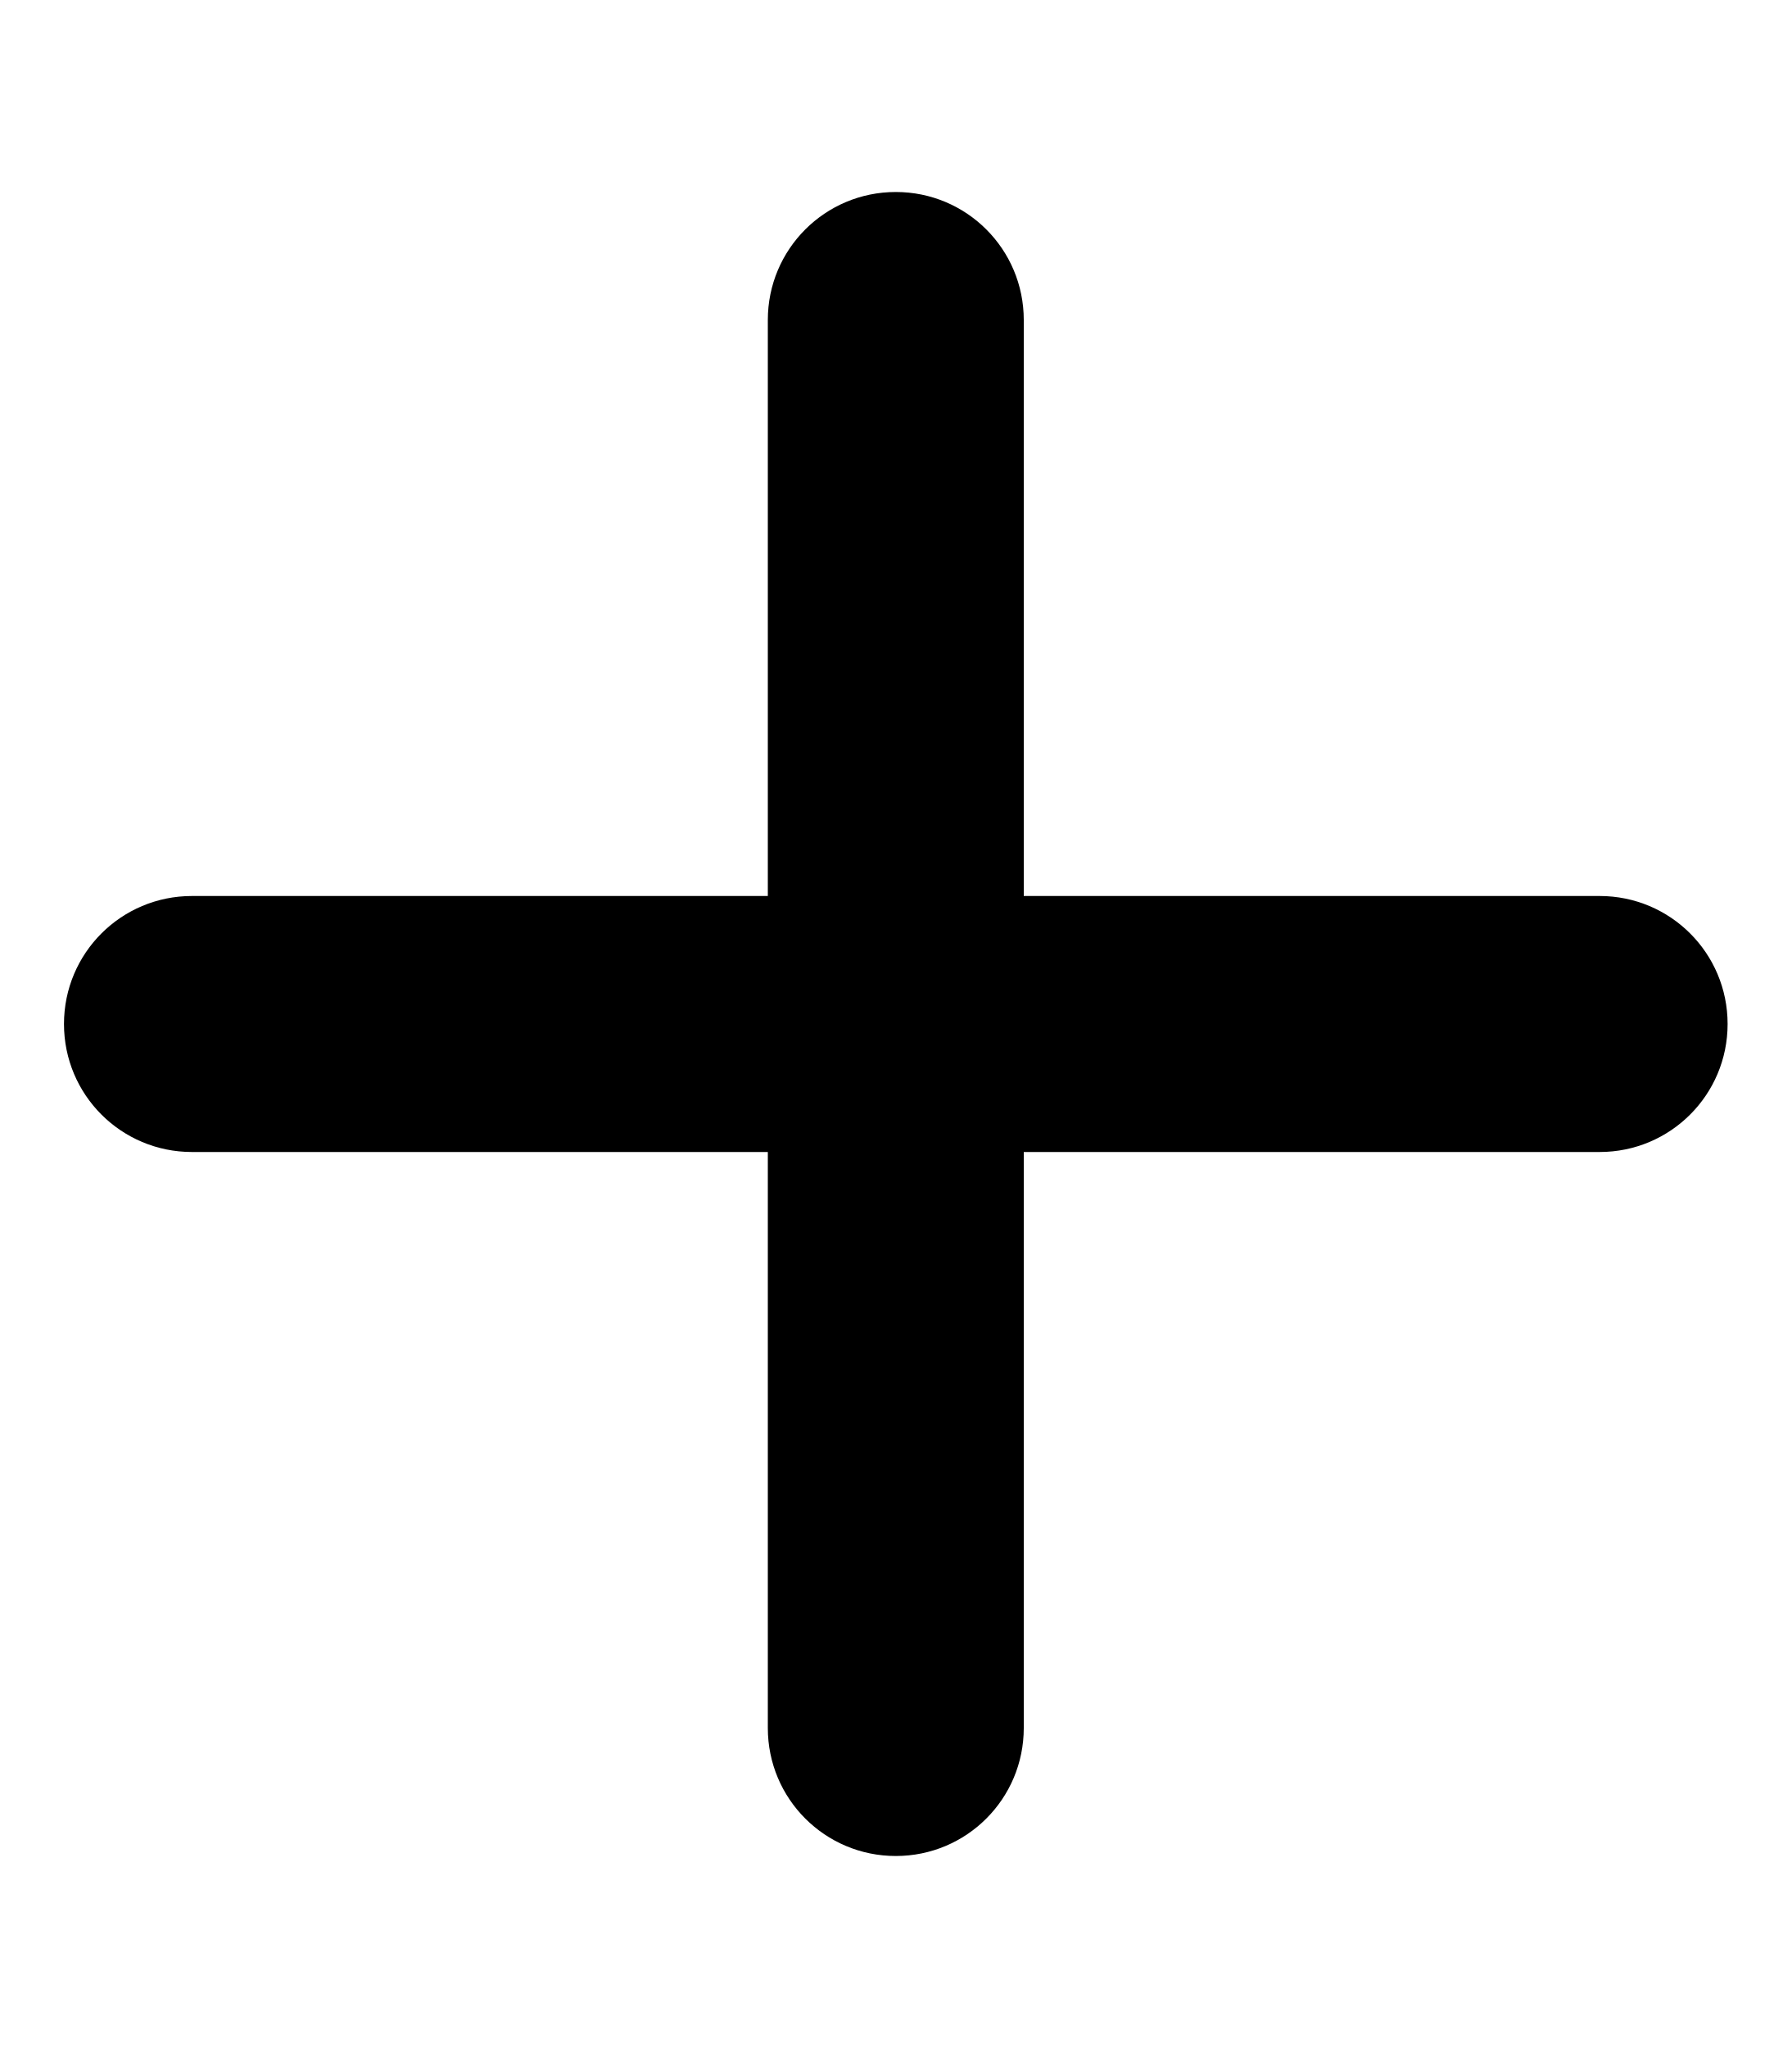
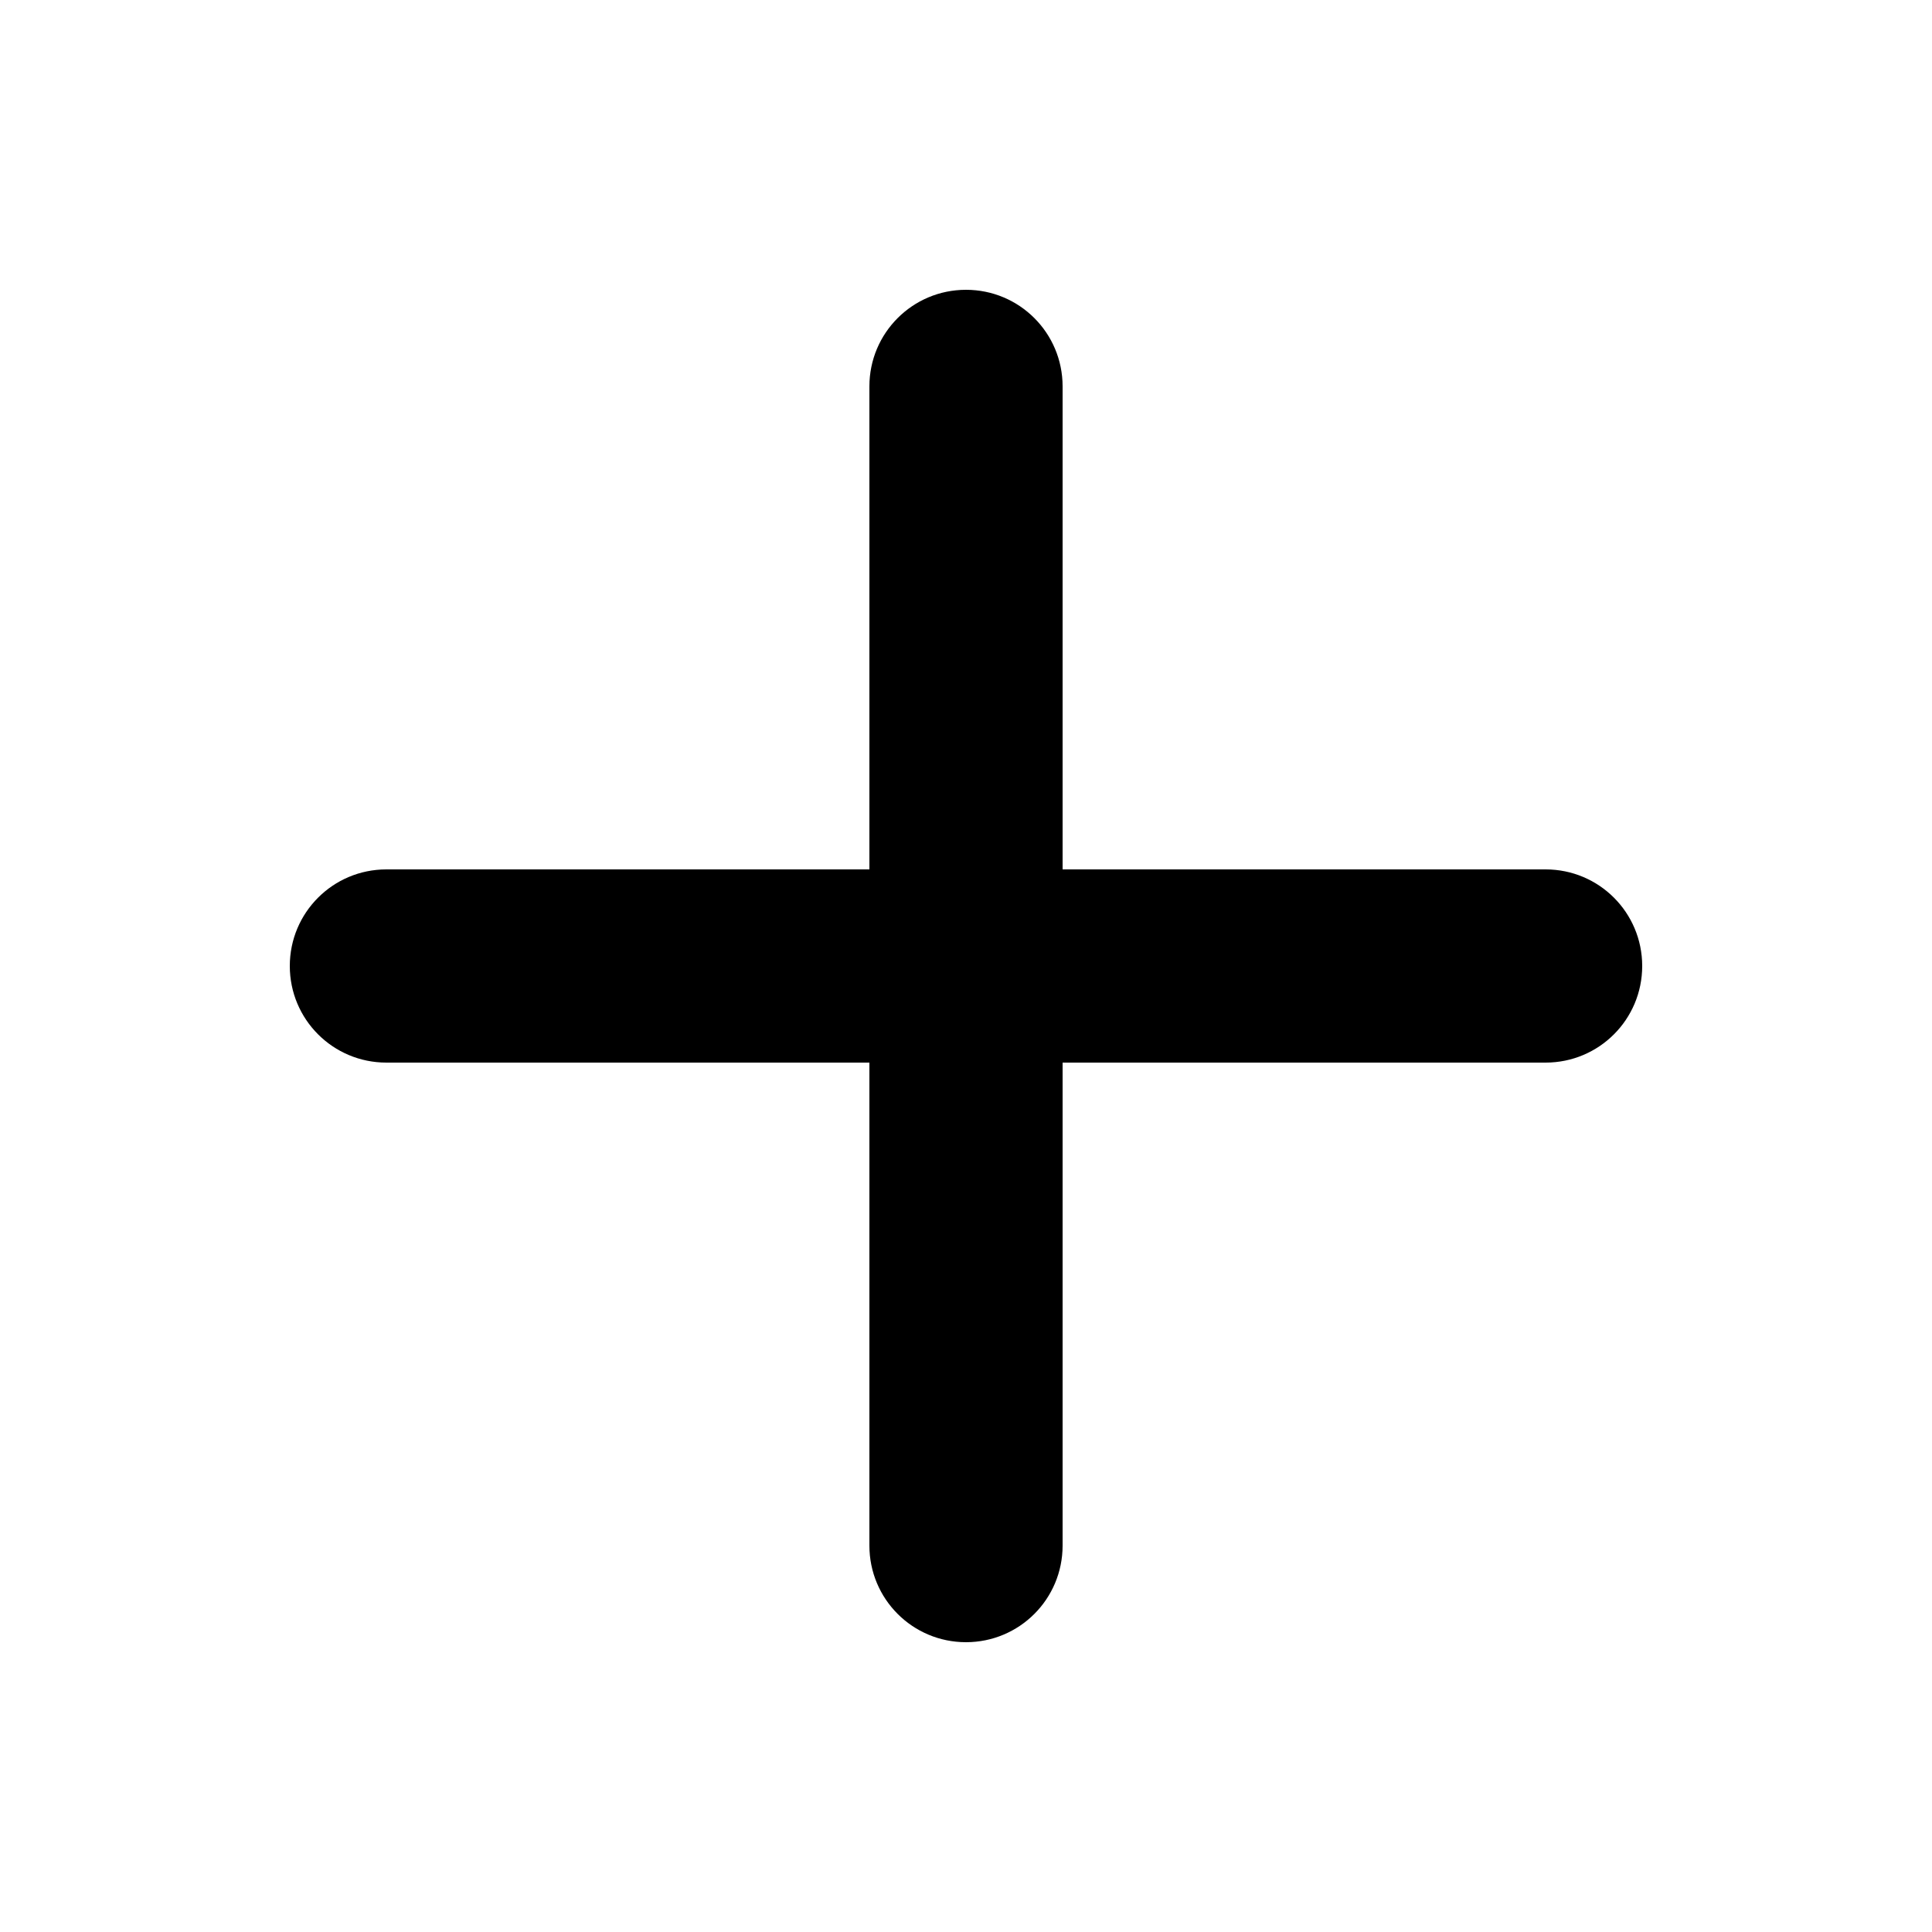
- <svg xmlns="http://www.w3.org/2000/svg" viewBox="0 0 448 512" fill="currentColor">
-   <path d="M256 80c0-17.7-14.3-32-32-32s-32 14.3-32 32l0 144L48 224c-17.7 0-32 14.3-32 32s14.3 32 32 32l144 0 0 144c0 17.7 14.3 32 32 32s32-14.3 32-32l0-144 144 0c17.7 0 32-14.3 32-32s-14.3-32-32-32l-144 0 0-144z" />
+ <svg xmlns="http://www.w3.org/2000/svg" viewBox="0 0 640 640" fill="currentColor">
+   <path fill="currentColor" d="M352 128C352 110.3 337.7 96 320 96C302.3 96 288 110.3 288 128L288 288L128 288C110.3 288 96 302.3 96 320C96 337.7 110.3 352 128 352L288 352L288 512C288 529.7 302.3 544 320 544C337.7 544 352 529.7 352 512L352 352L512 352C529.7 352 544 337.7 544 320C544 302.3 529.7 288 512 288L352 288L352 128z" />
</svg>
